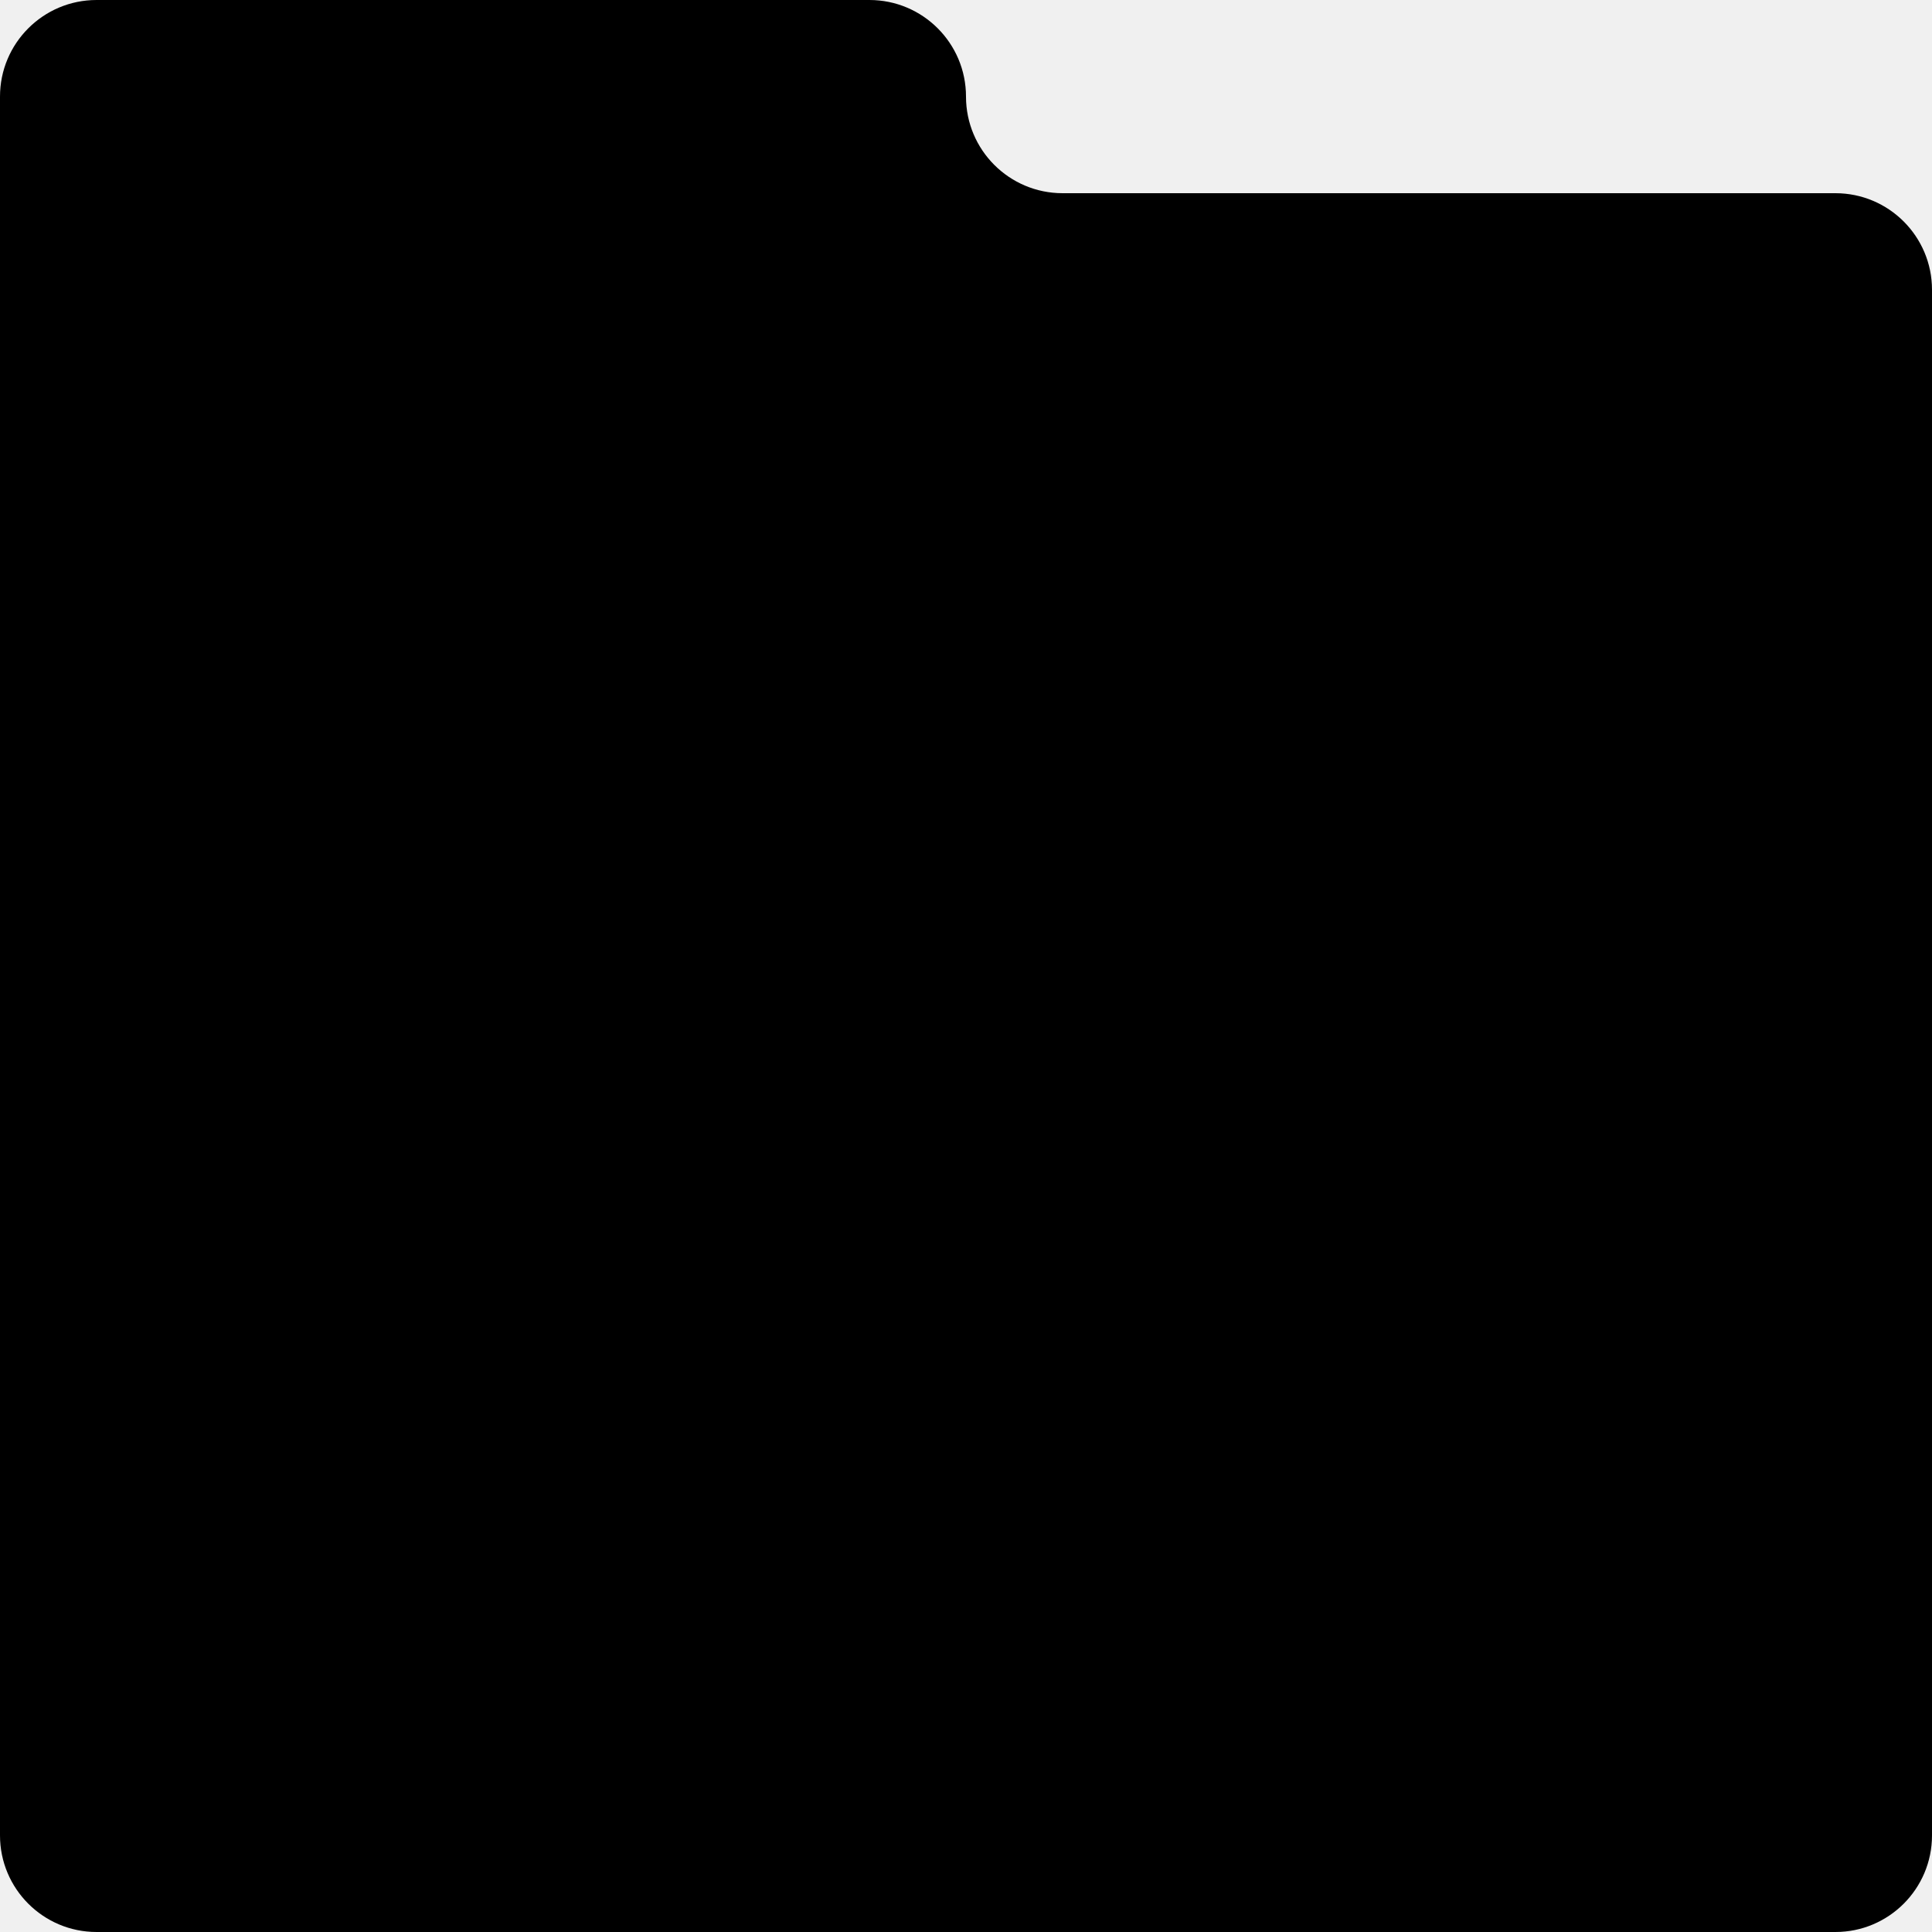
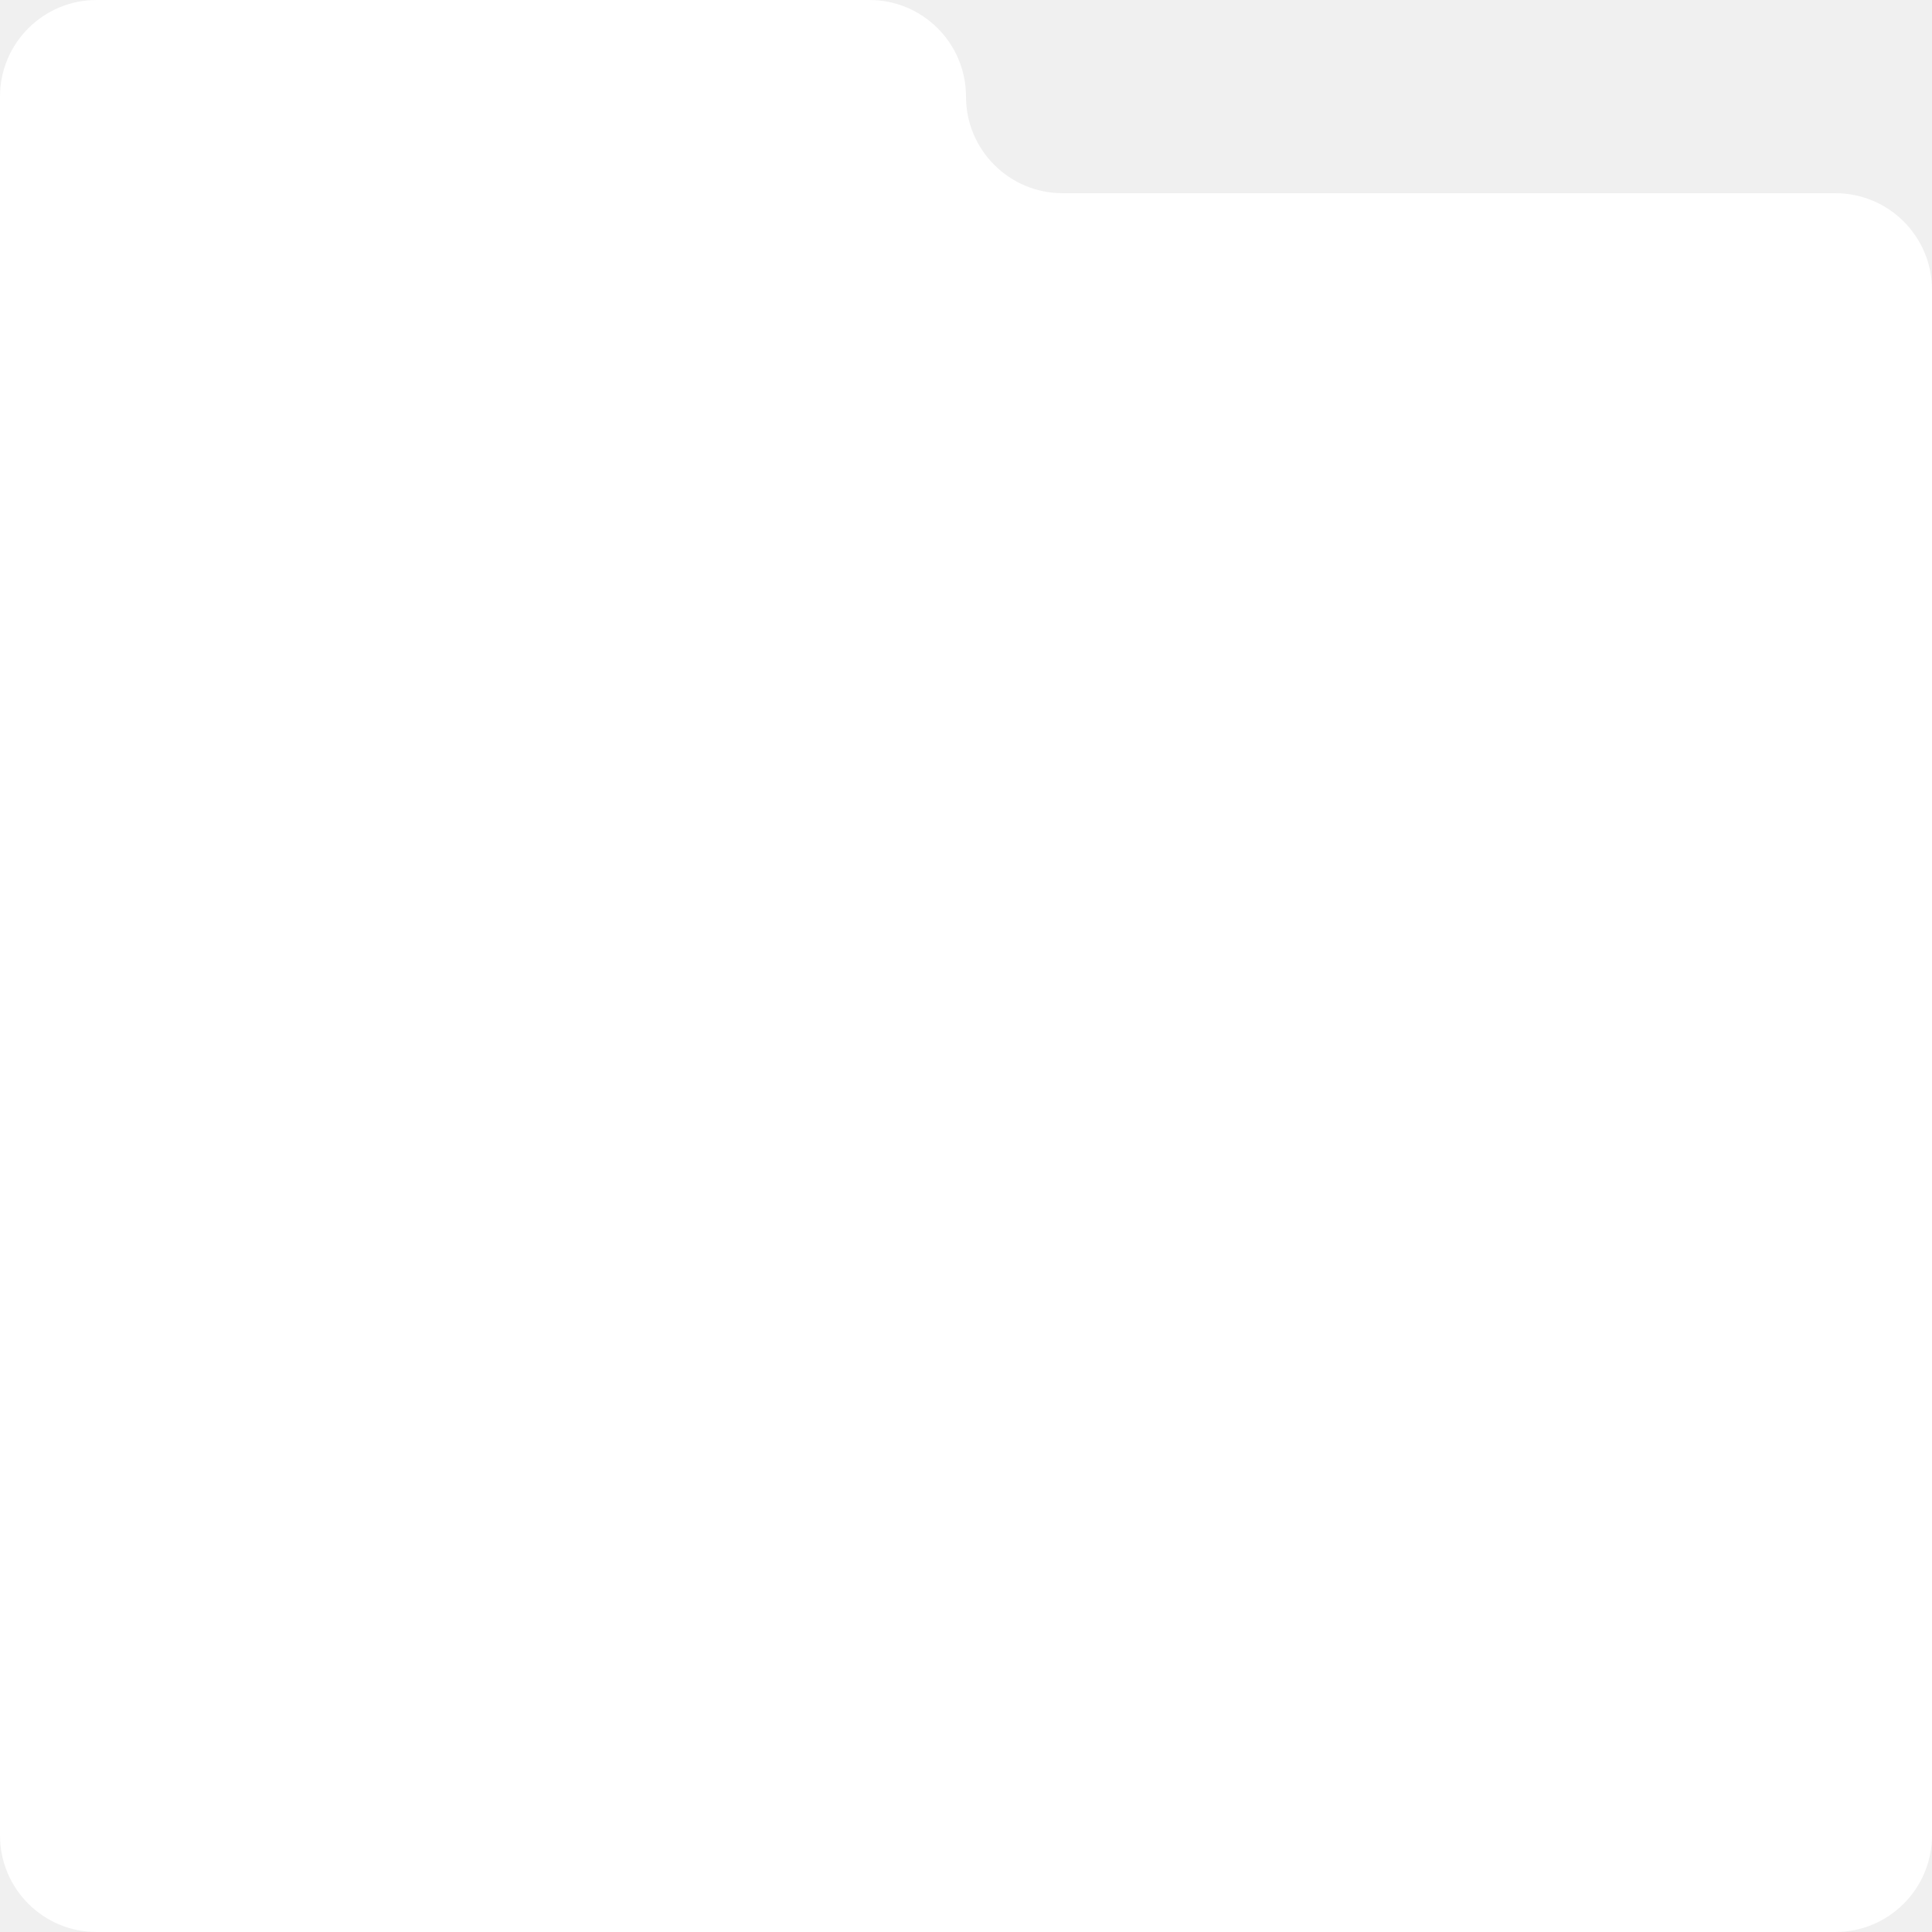
<svg xmlns="http://www.w3.org/2000/svg" width="600" height="600" viewBox="0 0 600 600" fill="none">
-   <path d="M300 60H570C586.569 60 600 73.431 600 90V570C600 586.569 586.569 600 570 600H300V60Z" fill="#000" />
-   <path d="M0 30C0 13.431 13.431 0 30 0H270C286.569 0 300 13.431 300 30V600H30C13.431 600 0 586.569 0 570V30Z" fill="#000" />
-   <path fill-rule="evenodd" clip-rule="evenodd" d="M300 30V60H330C313.431 60 300 46.569 300 30Z" fill="#000" />
+   <path d="M300 60H570C586.569 60 600 73.431 600 90V570C600 586.569 586.569 600 570 600H300V60Z" fill="#fff" />
+   <path d="M0 30C0 13.431 13.431 0 30 0H270C286.569 0 300 13.431 300 30V600H30C13.431 600 0 586.569 0 570V30Z" fill="#fff" />
+   <path fill-rule="evenodd" clip-rule="evenodd" d="M300 30V60H330C313.431 60 300 46.569 300 30Z" fill="#fff" />
</svg>
